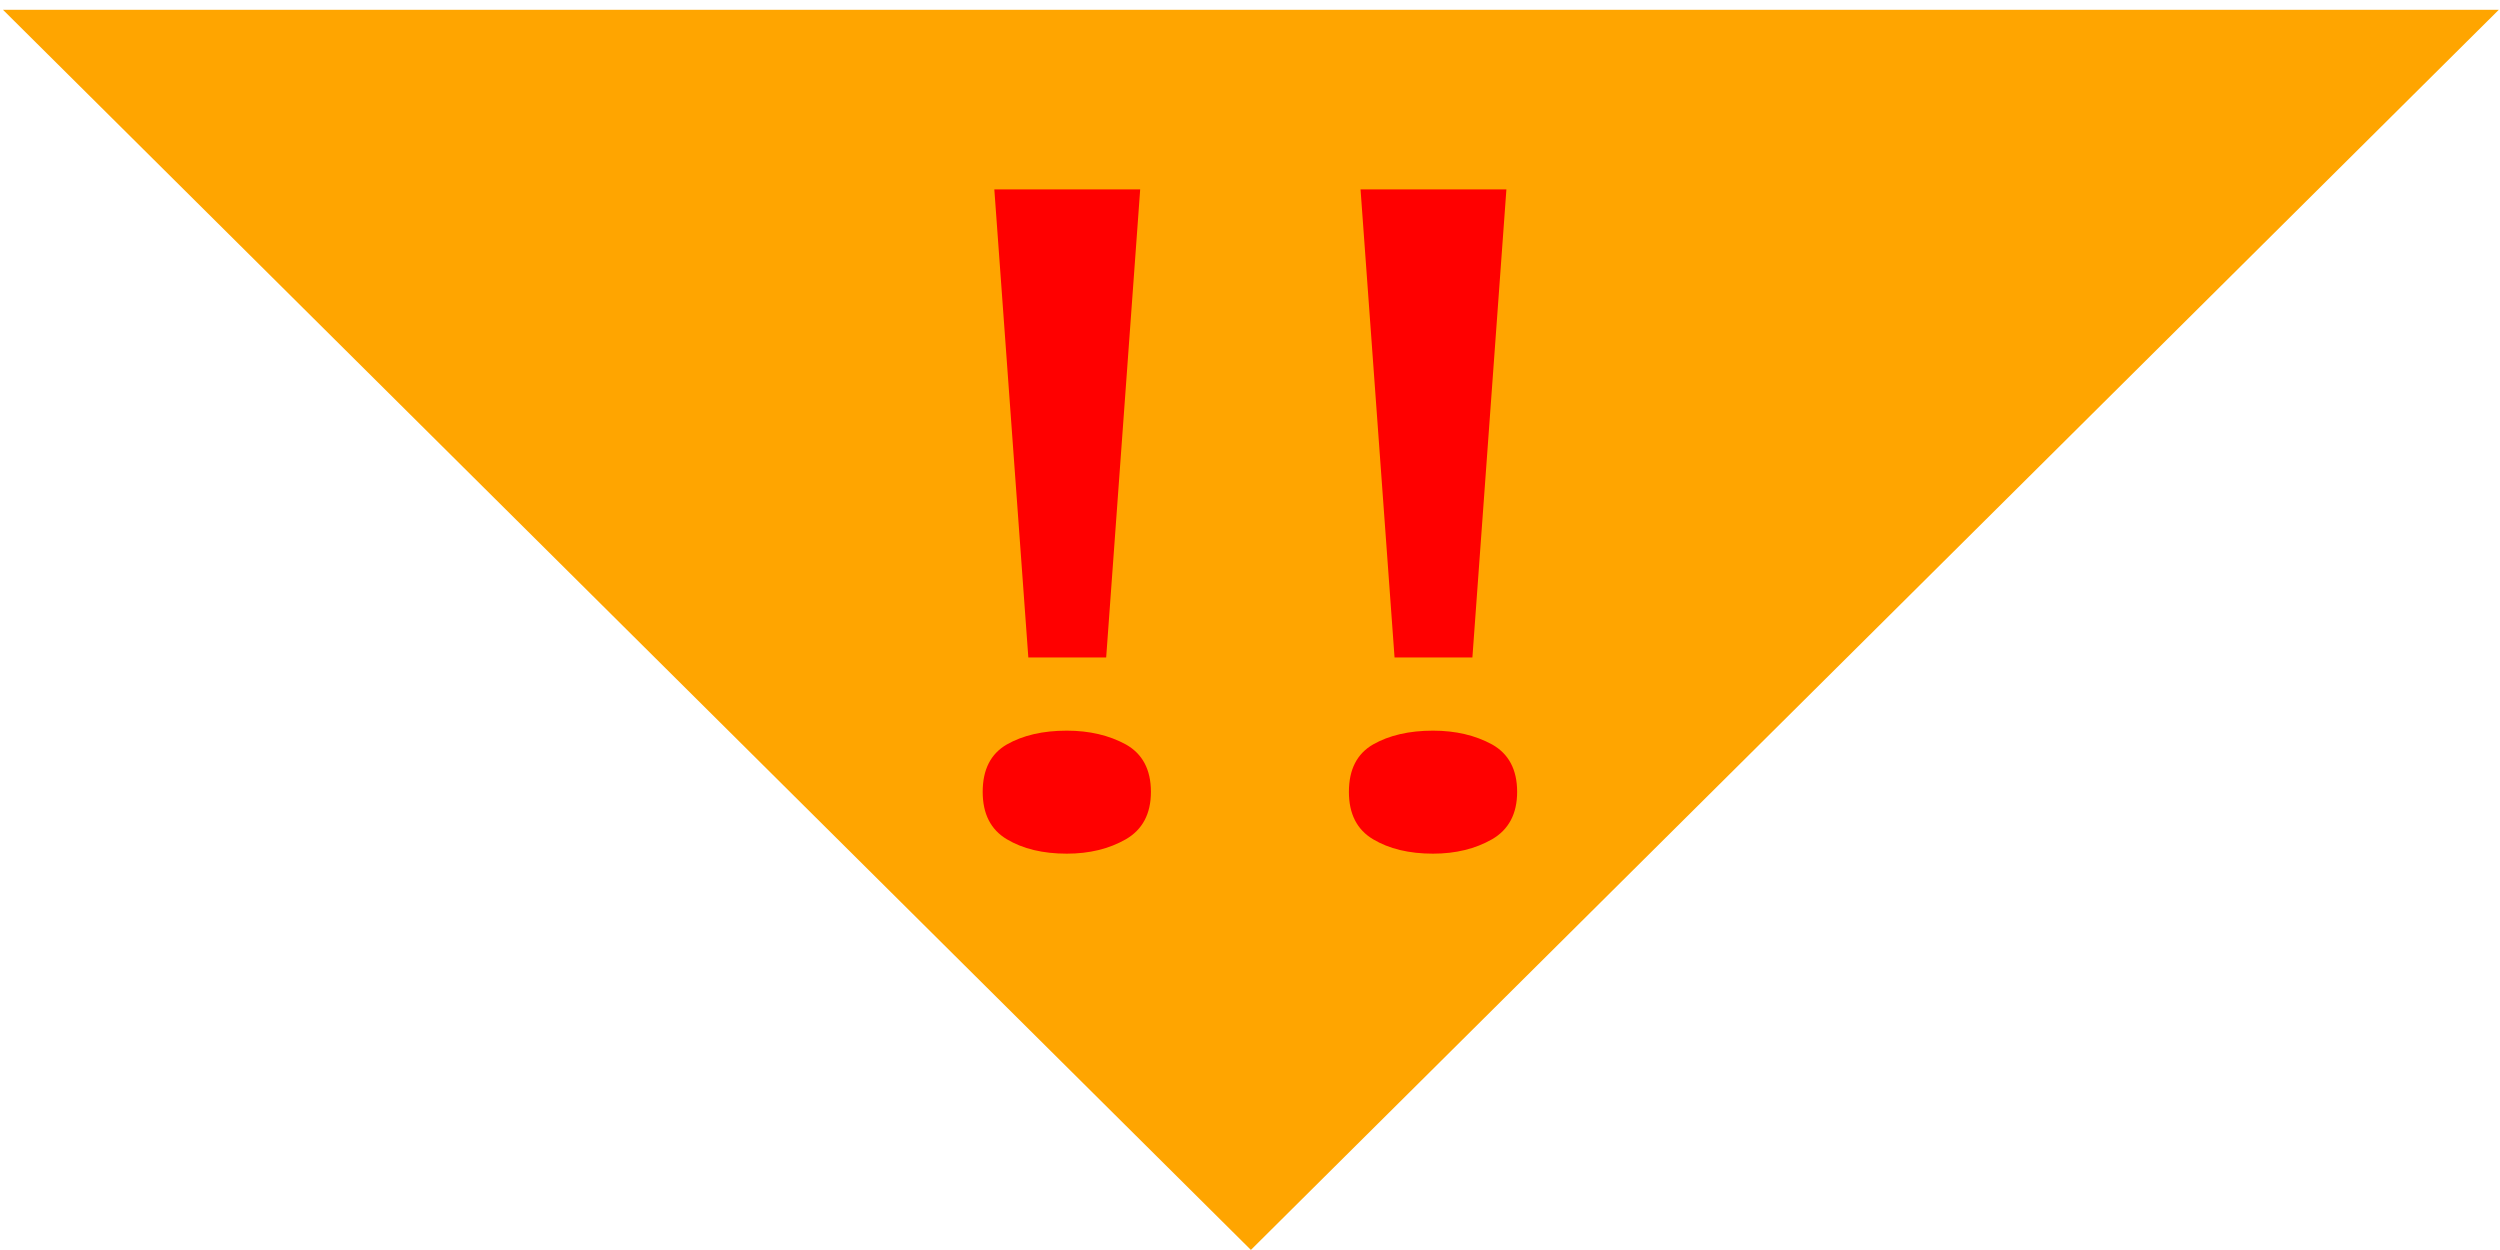
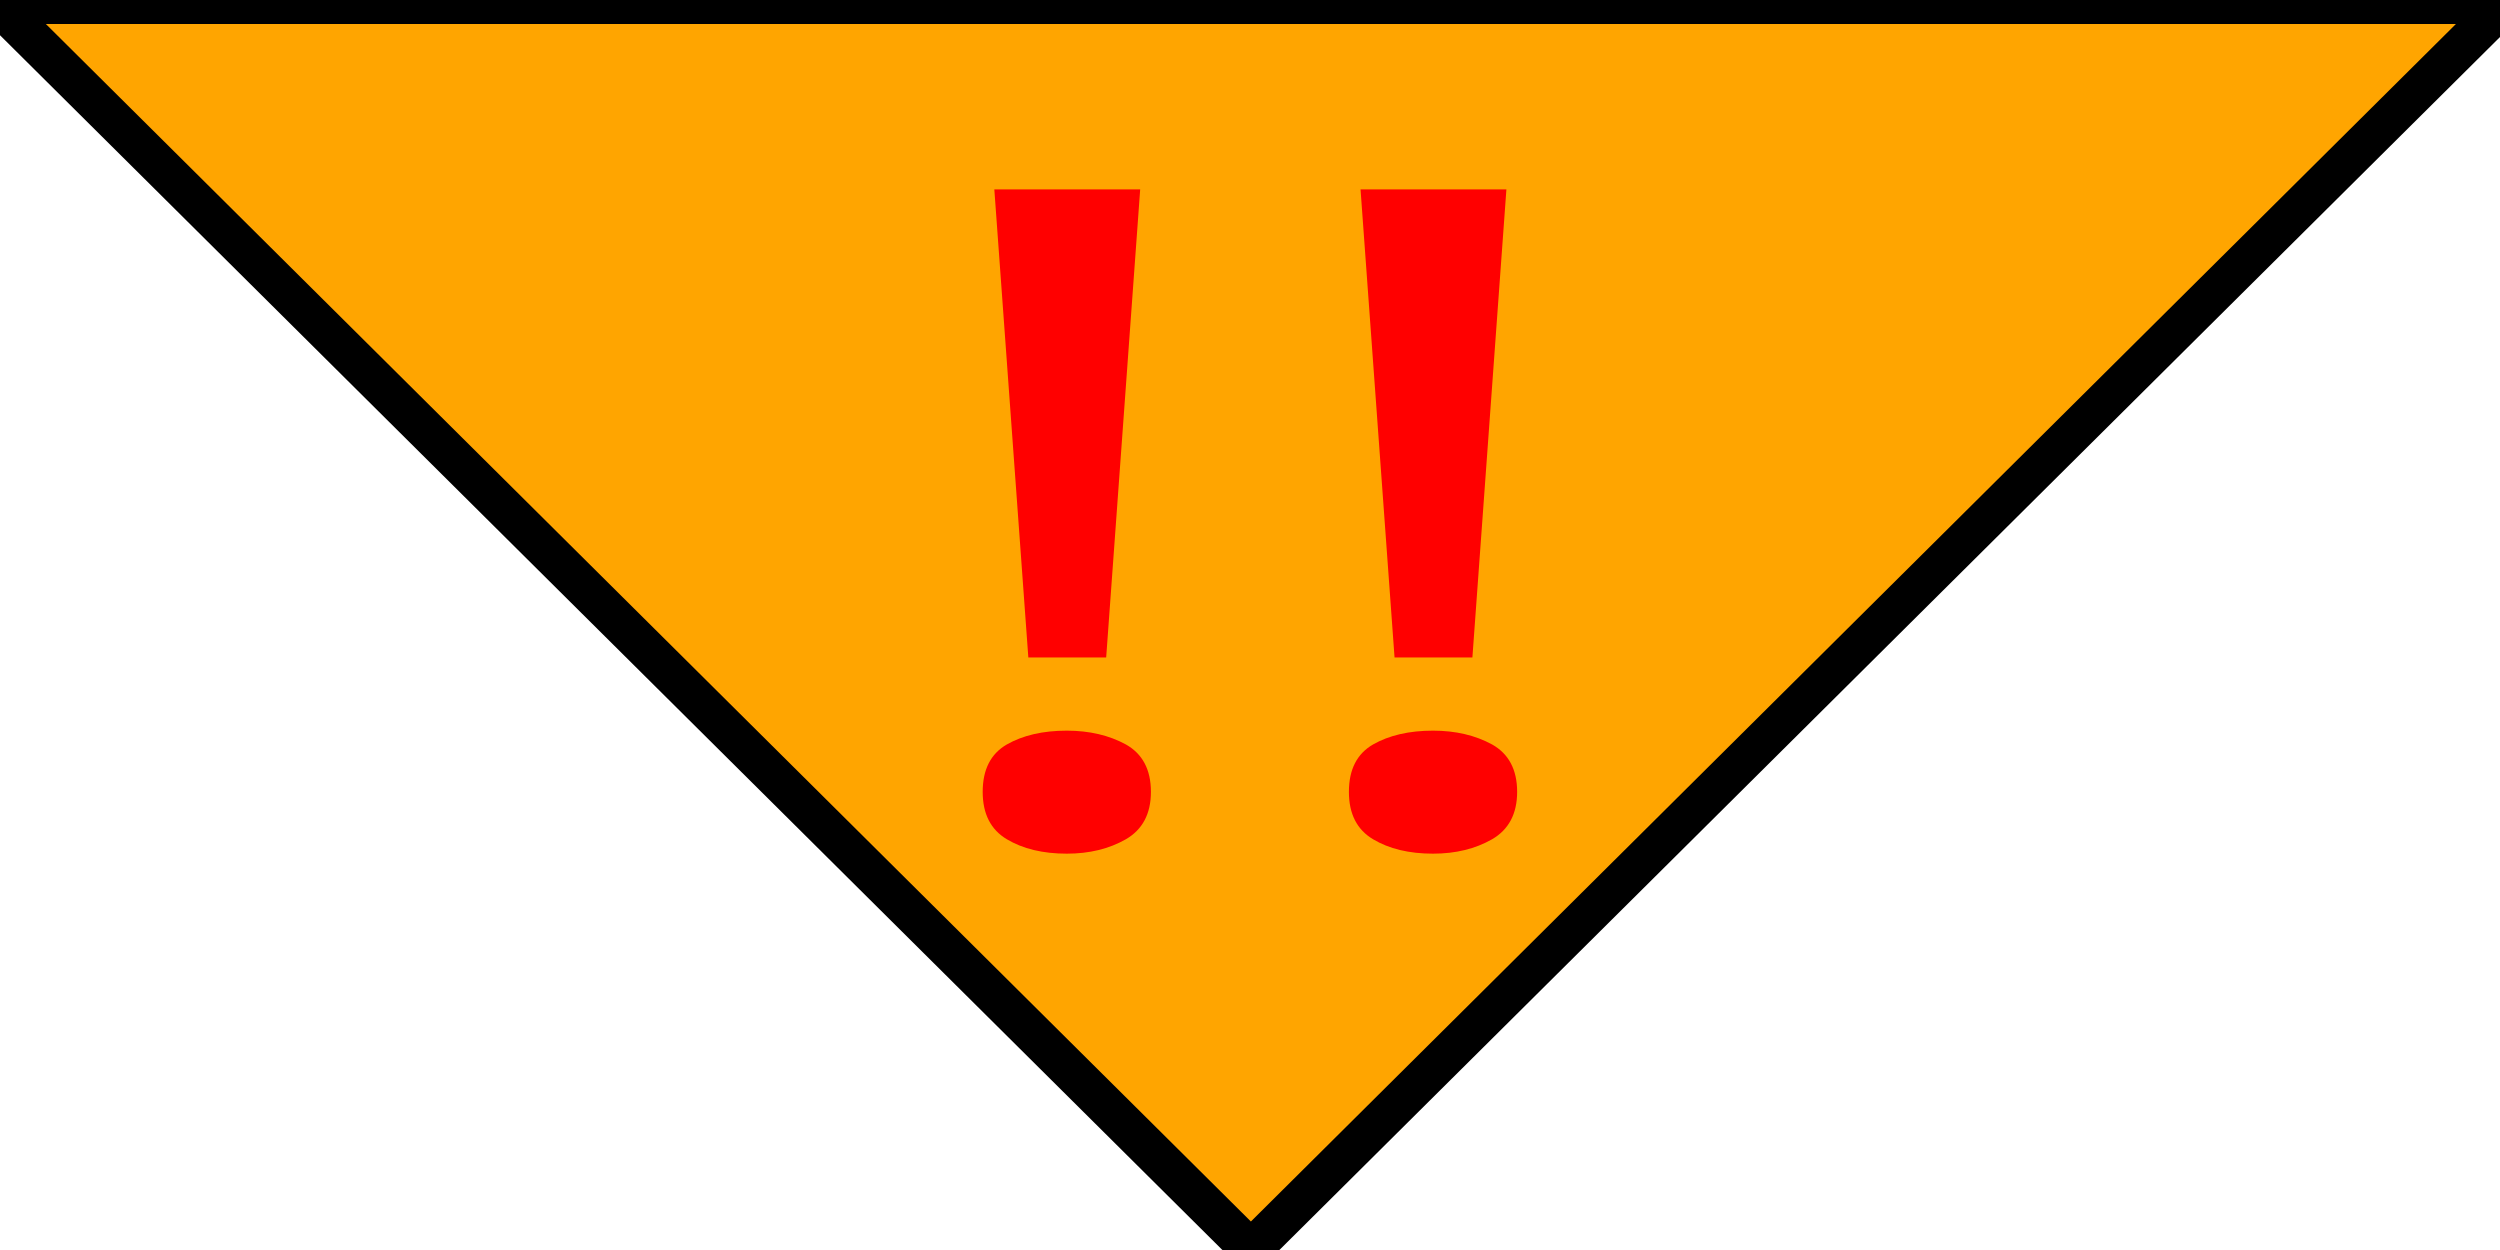
<svg xmlns="http://www.w3.org/2000/svg" width="200" height="100" viewBox="0 0 52.917 26.458" version="1.1" id="svg5">
  <defs id="defs2" />
  <g id="layer1" transform="matrix(1.212231,0,0,0.8128992,-3.202708,-13.9261)">
-     <path style="fill:#ffa500;fill-opacity:1;stroke-width:0.265" id="path127" d="M 24.129,49.677 9.686,24.661 -4.757,-0.355 l 28.886,-4.59e-6 28.886,3.04e-6 L 38.572,24.661 Z" transform="matrix(0.754319,0,0,0.6453901,6.282883,17.61611)" />
+     <path style="fill:#ffa500;fill-opacity:1;stroke-width:1.146;stroke:#000000;stroke-opacity:1;stroke-dasharray:none" id="path127" d="M 24.129,49.677 9.686,24.661 -4.757,-0.355 l 28.886,-4.59e-6 28.886,3.04e-6 L 38.572,24.661 Z" transform="matrix(0.754319,0,0,0.6453901,6.282883,17.61611)" />
    <text xml:space="preserve" style="font-size:23.769px;font-family:Impact;-inkscape-font-specification:Impact;fill:#ff0000;fill-opacity:1;stroke-width:1.981" x="18.082" y="39.032" id="text1695">
      <tspan id="tspan1693" style="fill:#ff0000;stroke-width:1.981" x="18.082" y="39.032">!!</tspan>
    </text>
  </g>
</svg>
